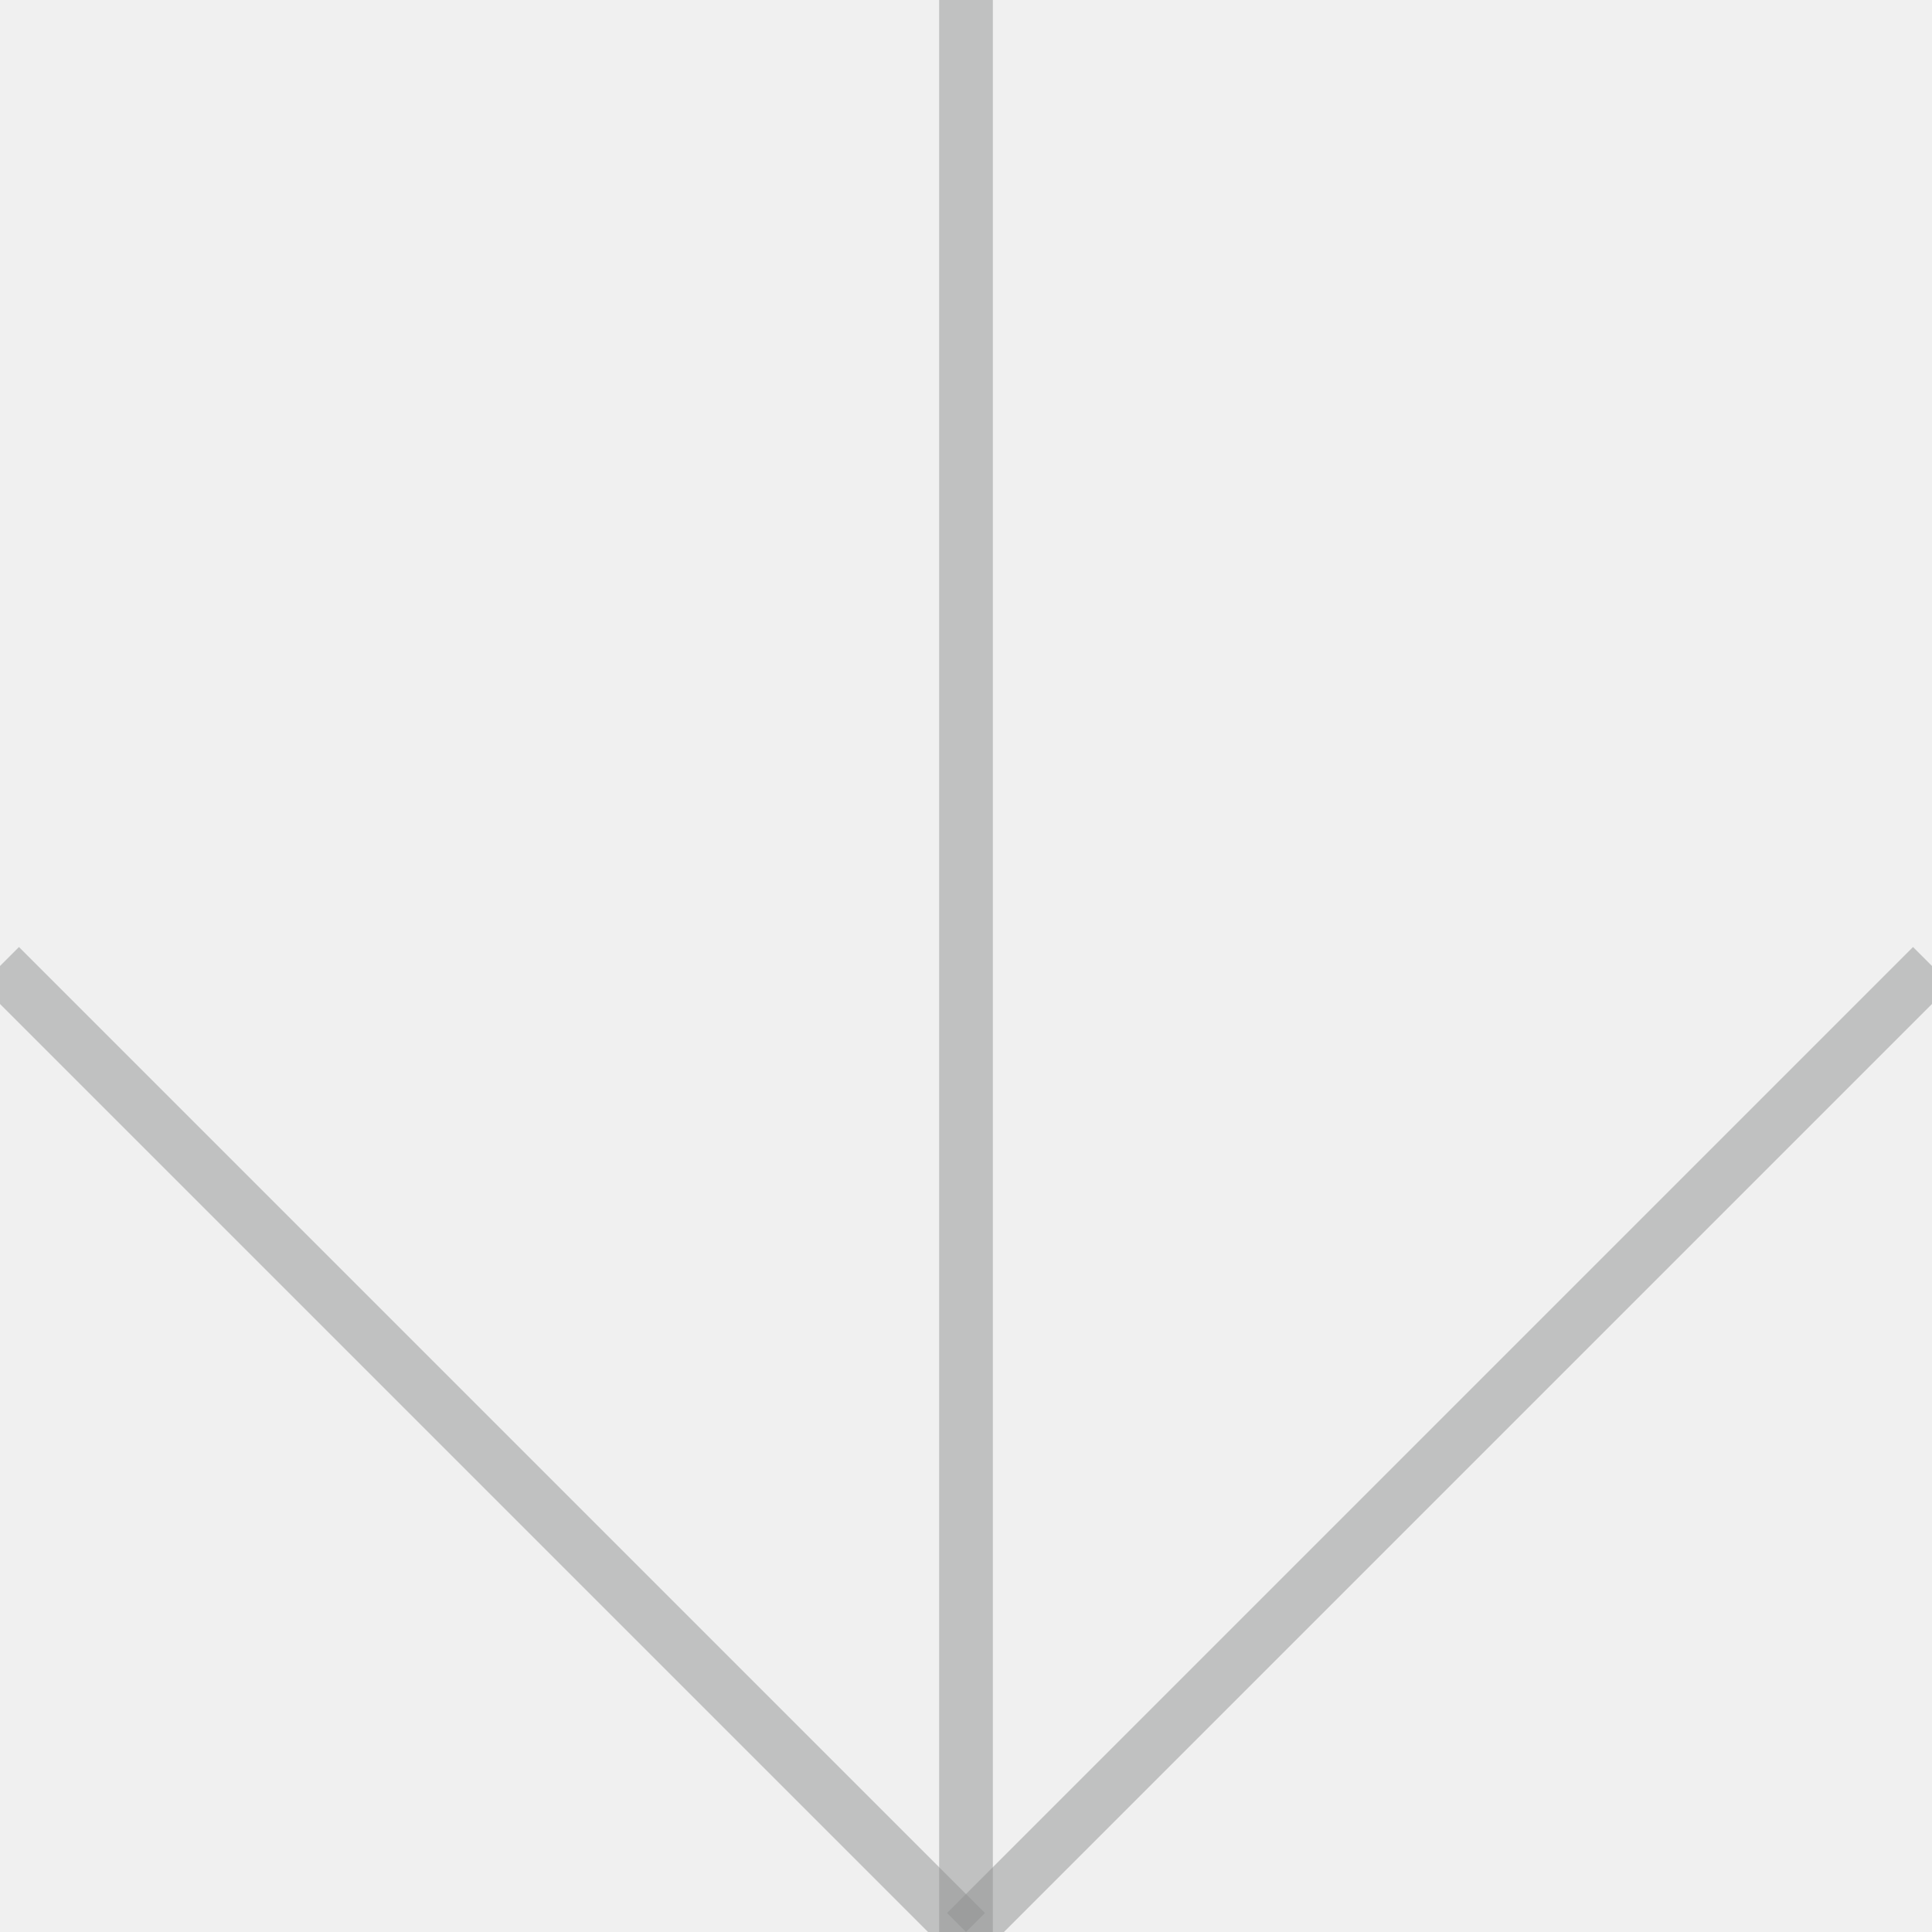
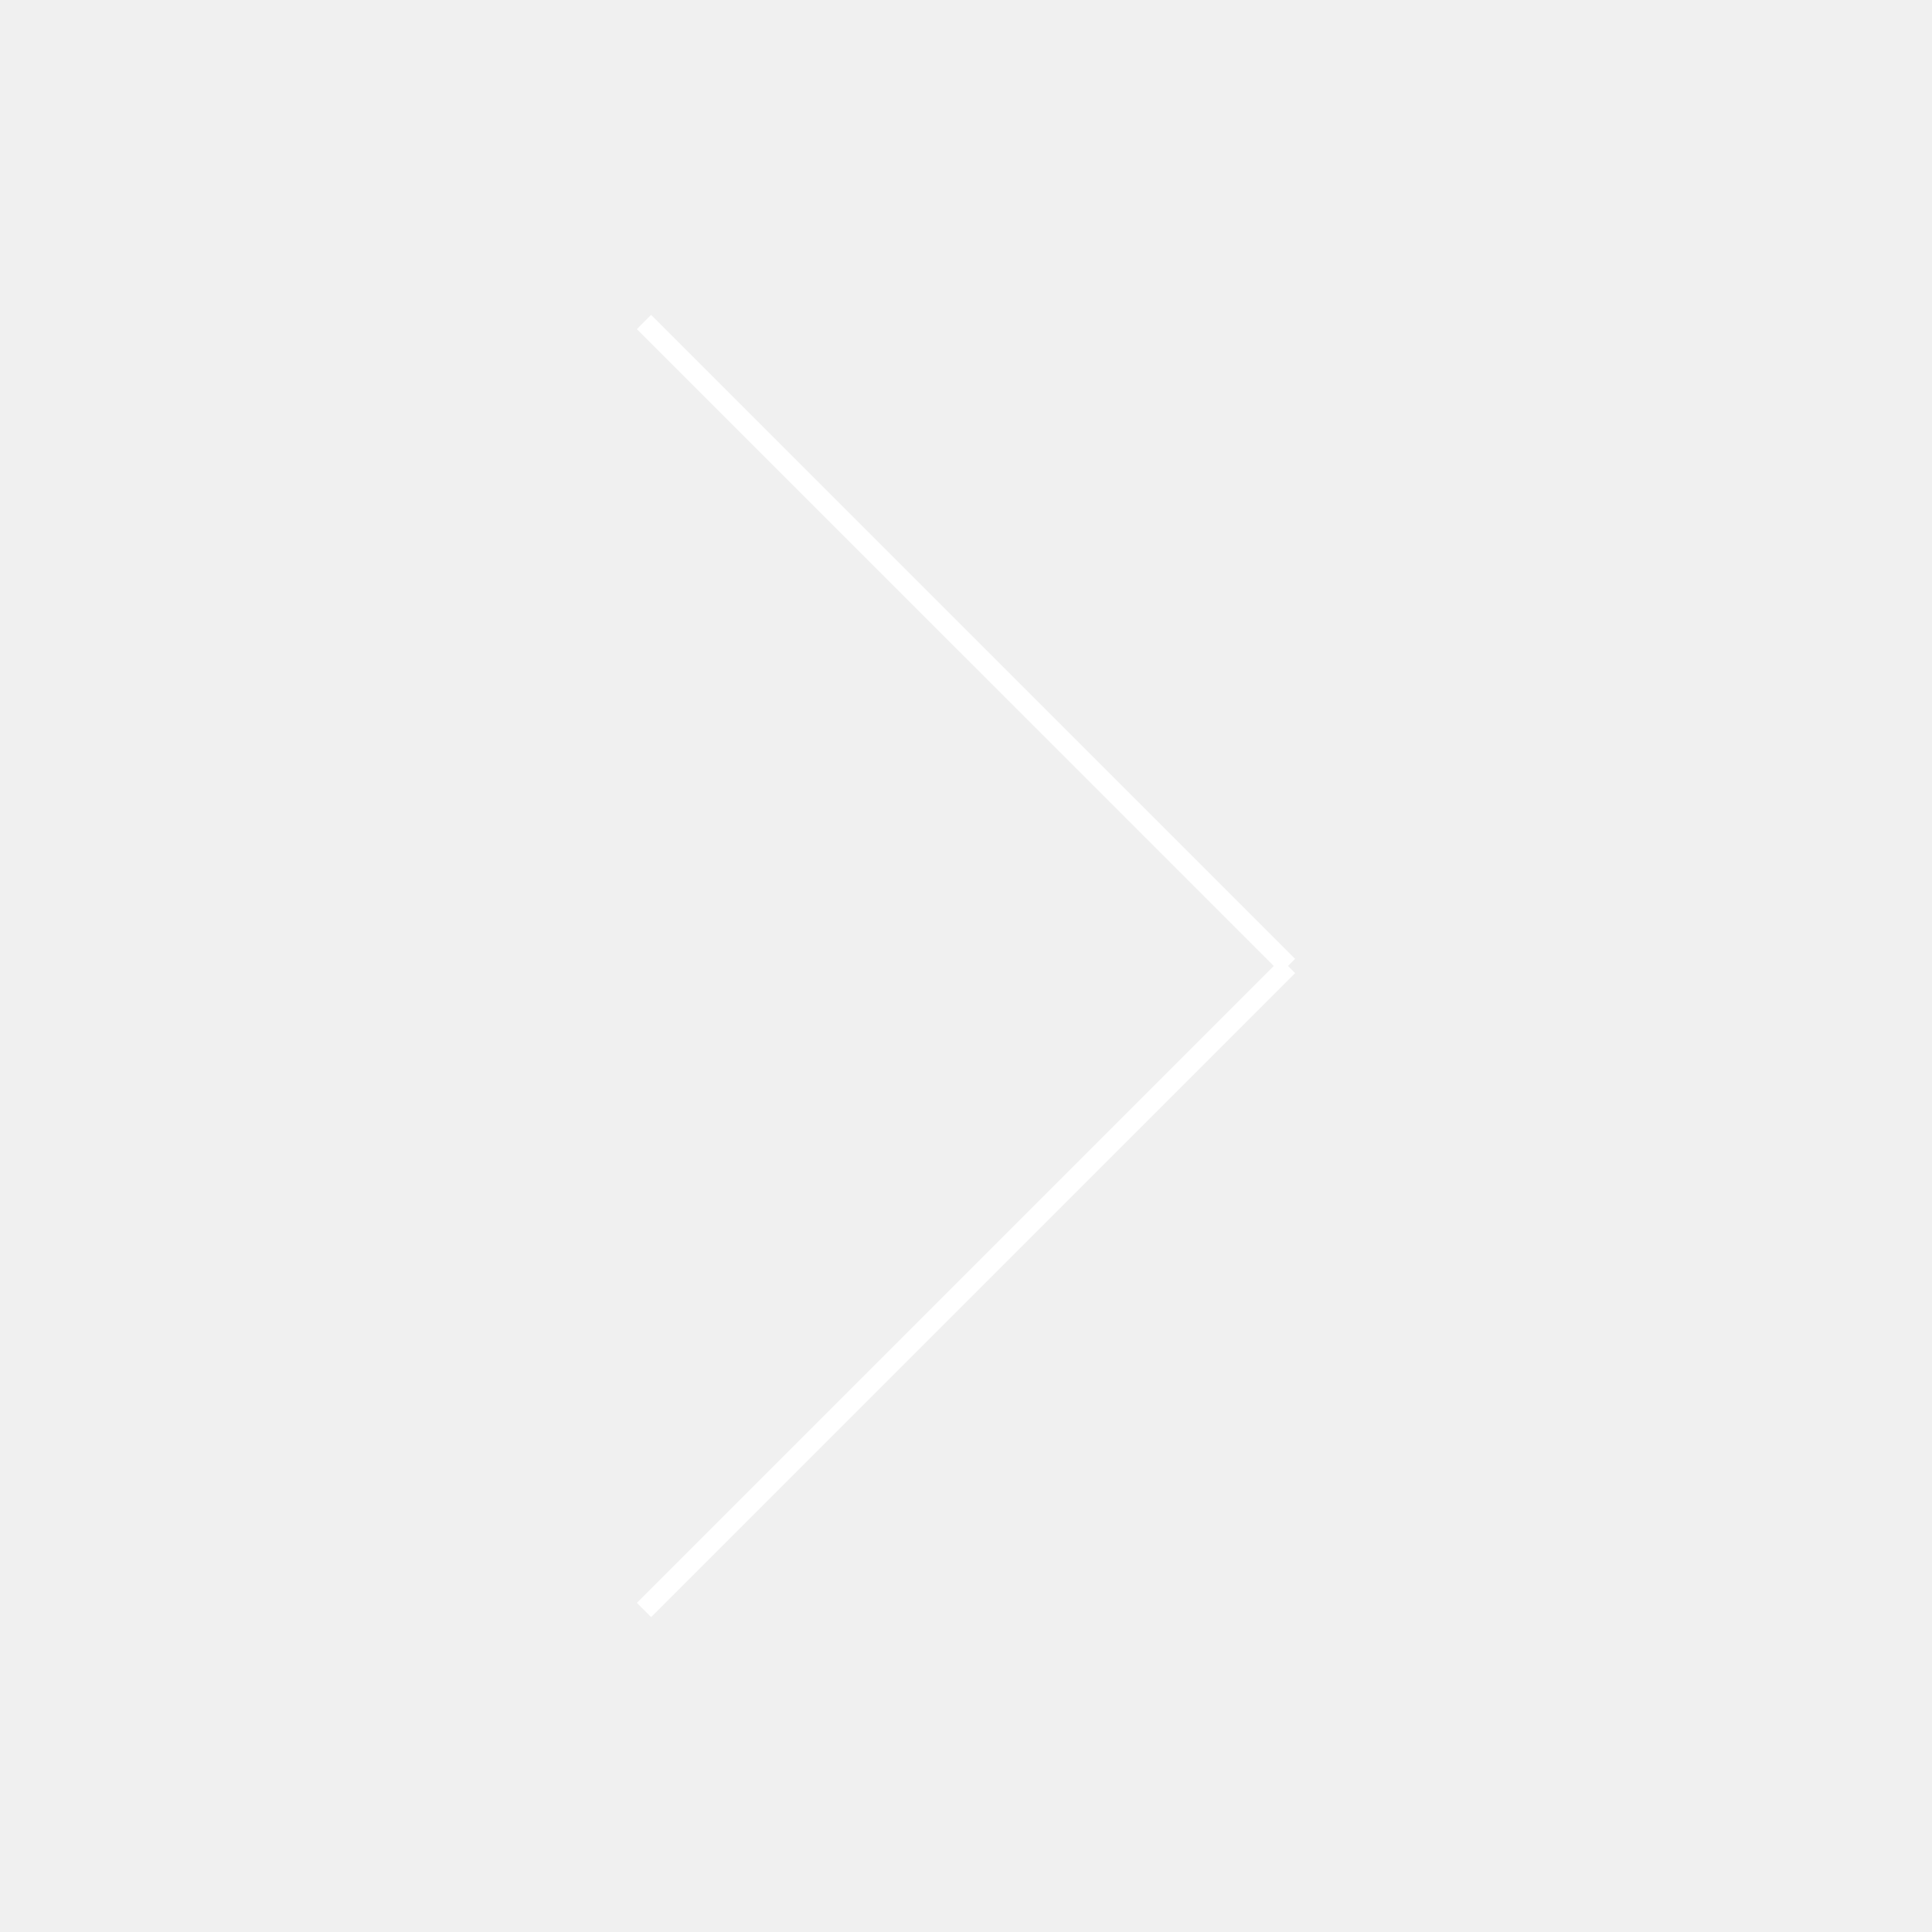
- <svg xmlns="http://www.w3.org/2000/svg" width="36px" height="36px" viewBox="0 0 36 36" zoomAndPan="disable" preserveAspectRatio="none">
-   <style type="text/css"> line { stroke: rgba(145,146,147,0.5); stroke-width: 1; } </style>
-   <line x1="0" y1="18" x2="18" y2="36" />
-   <line x1="36" y1="18" x2="18" y2="36" />
-   <line x1="18" y1="36" x2="18" y2="0" />
+ <svg xmlns="http://www.w3.org/2000/svg" width="96px" height="96px" viewBox="0 0 96 96" zoomAndPan="disable">
+   <style>
+ 		line {
+ 			stroke: #fff;
+ 			stroke-width: 1px;
+ 		}
+ 	</style>
+   <line x1="32" y1="16" x2="64" y2="48" />
+   <line x1="32" y1="80" x2="64" y2="48" />
</svg>
